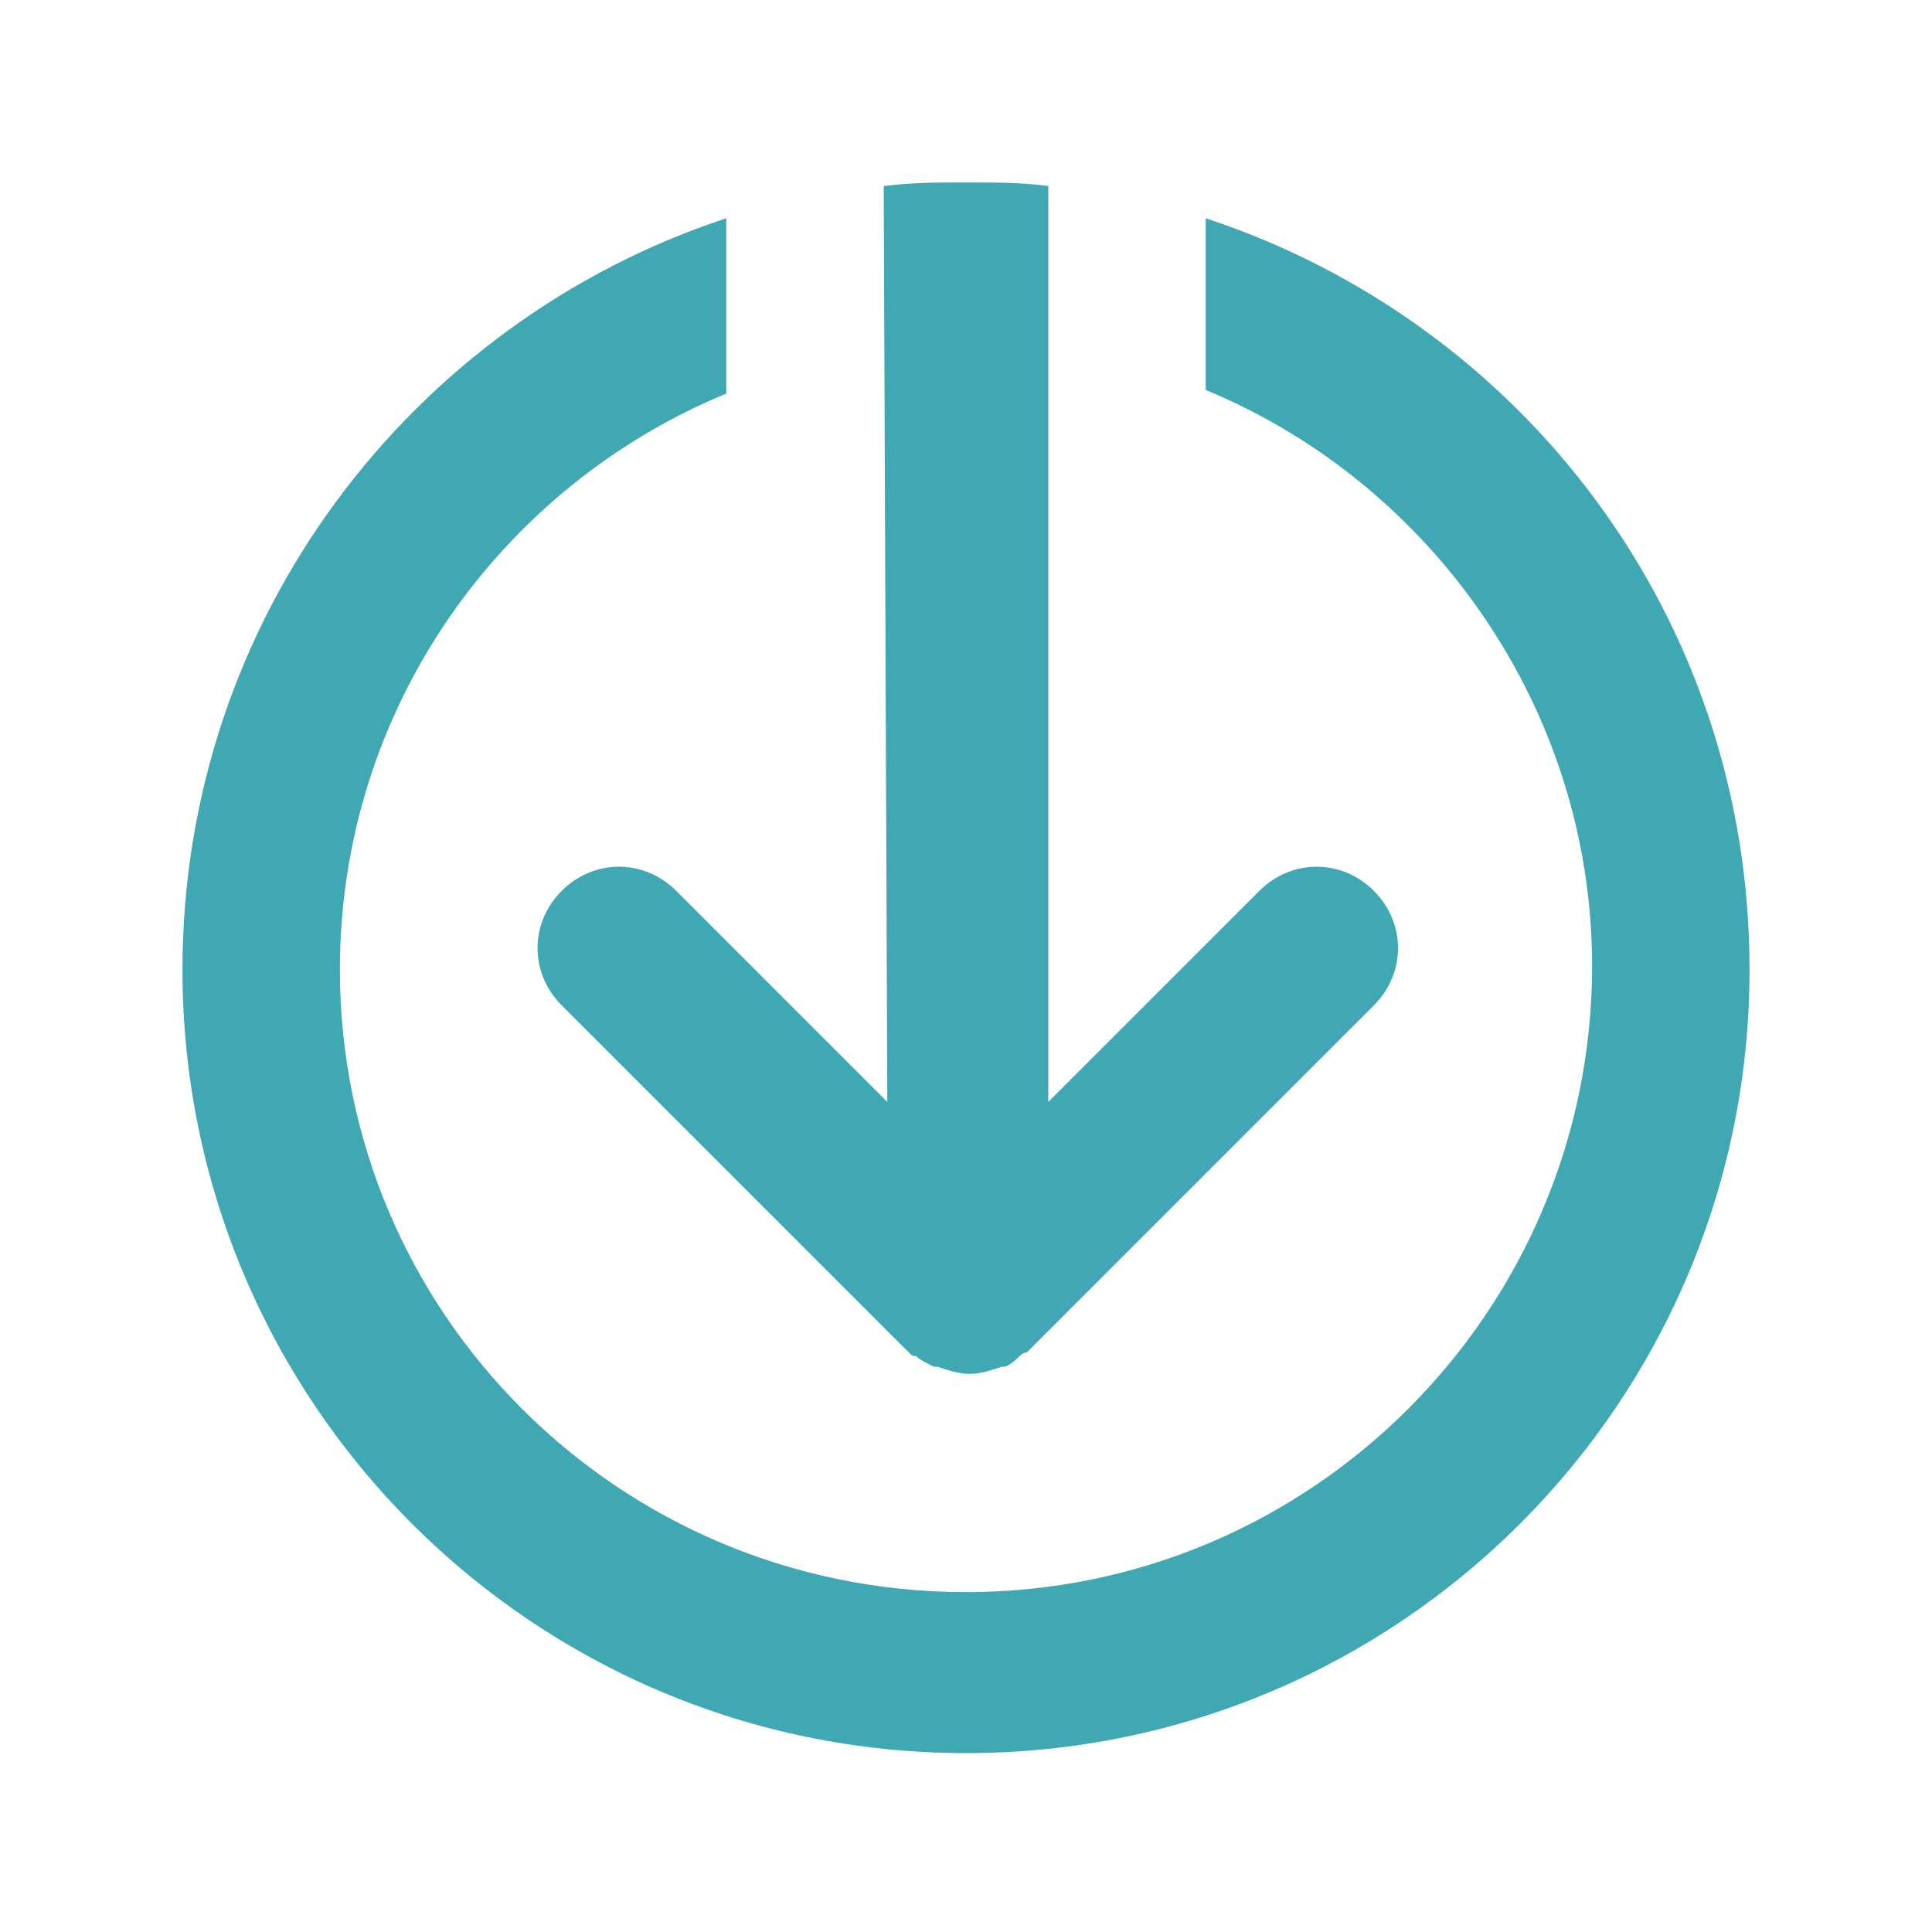
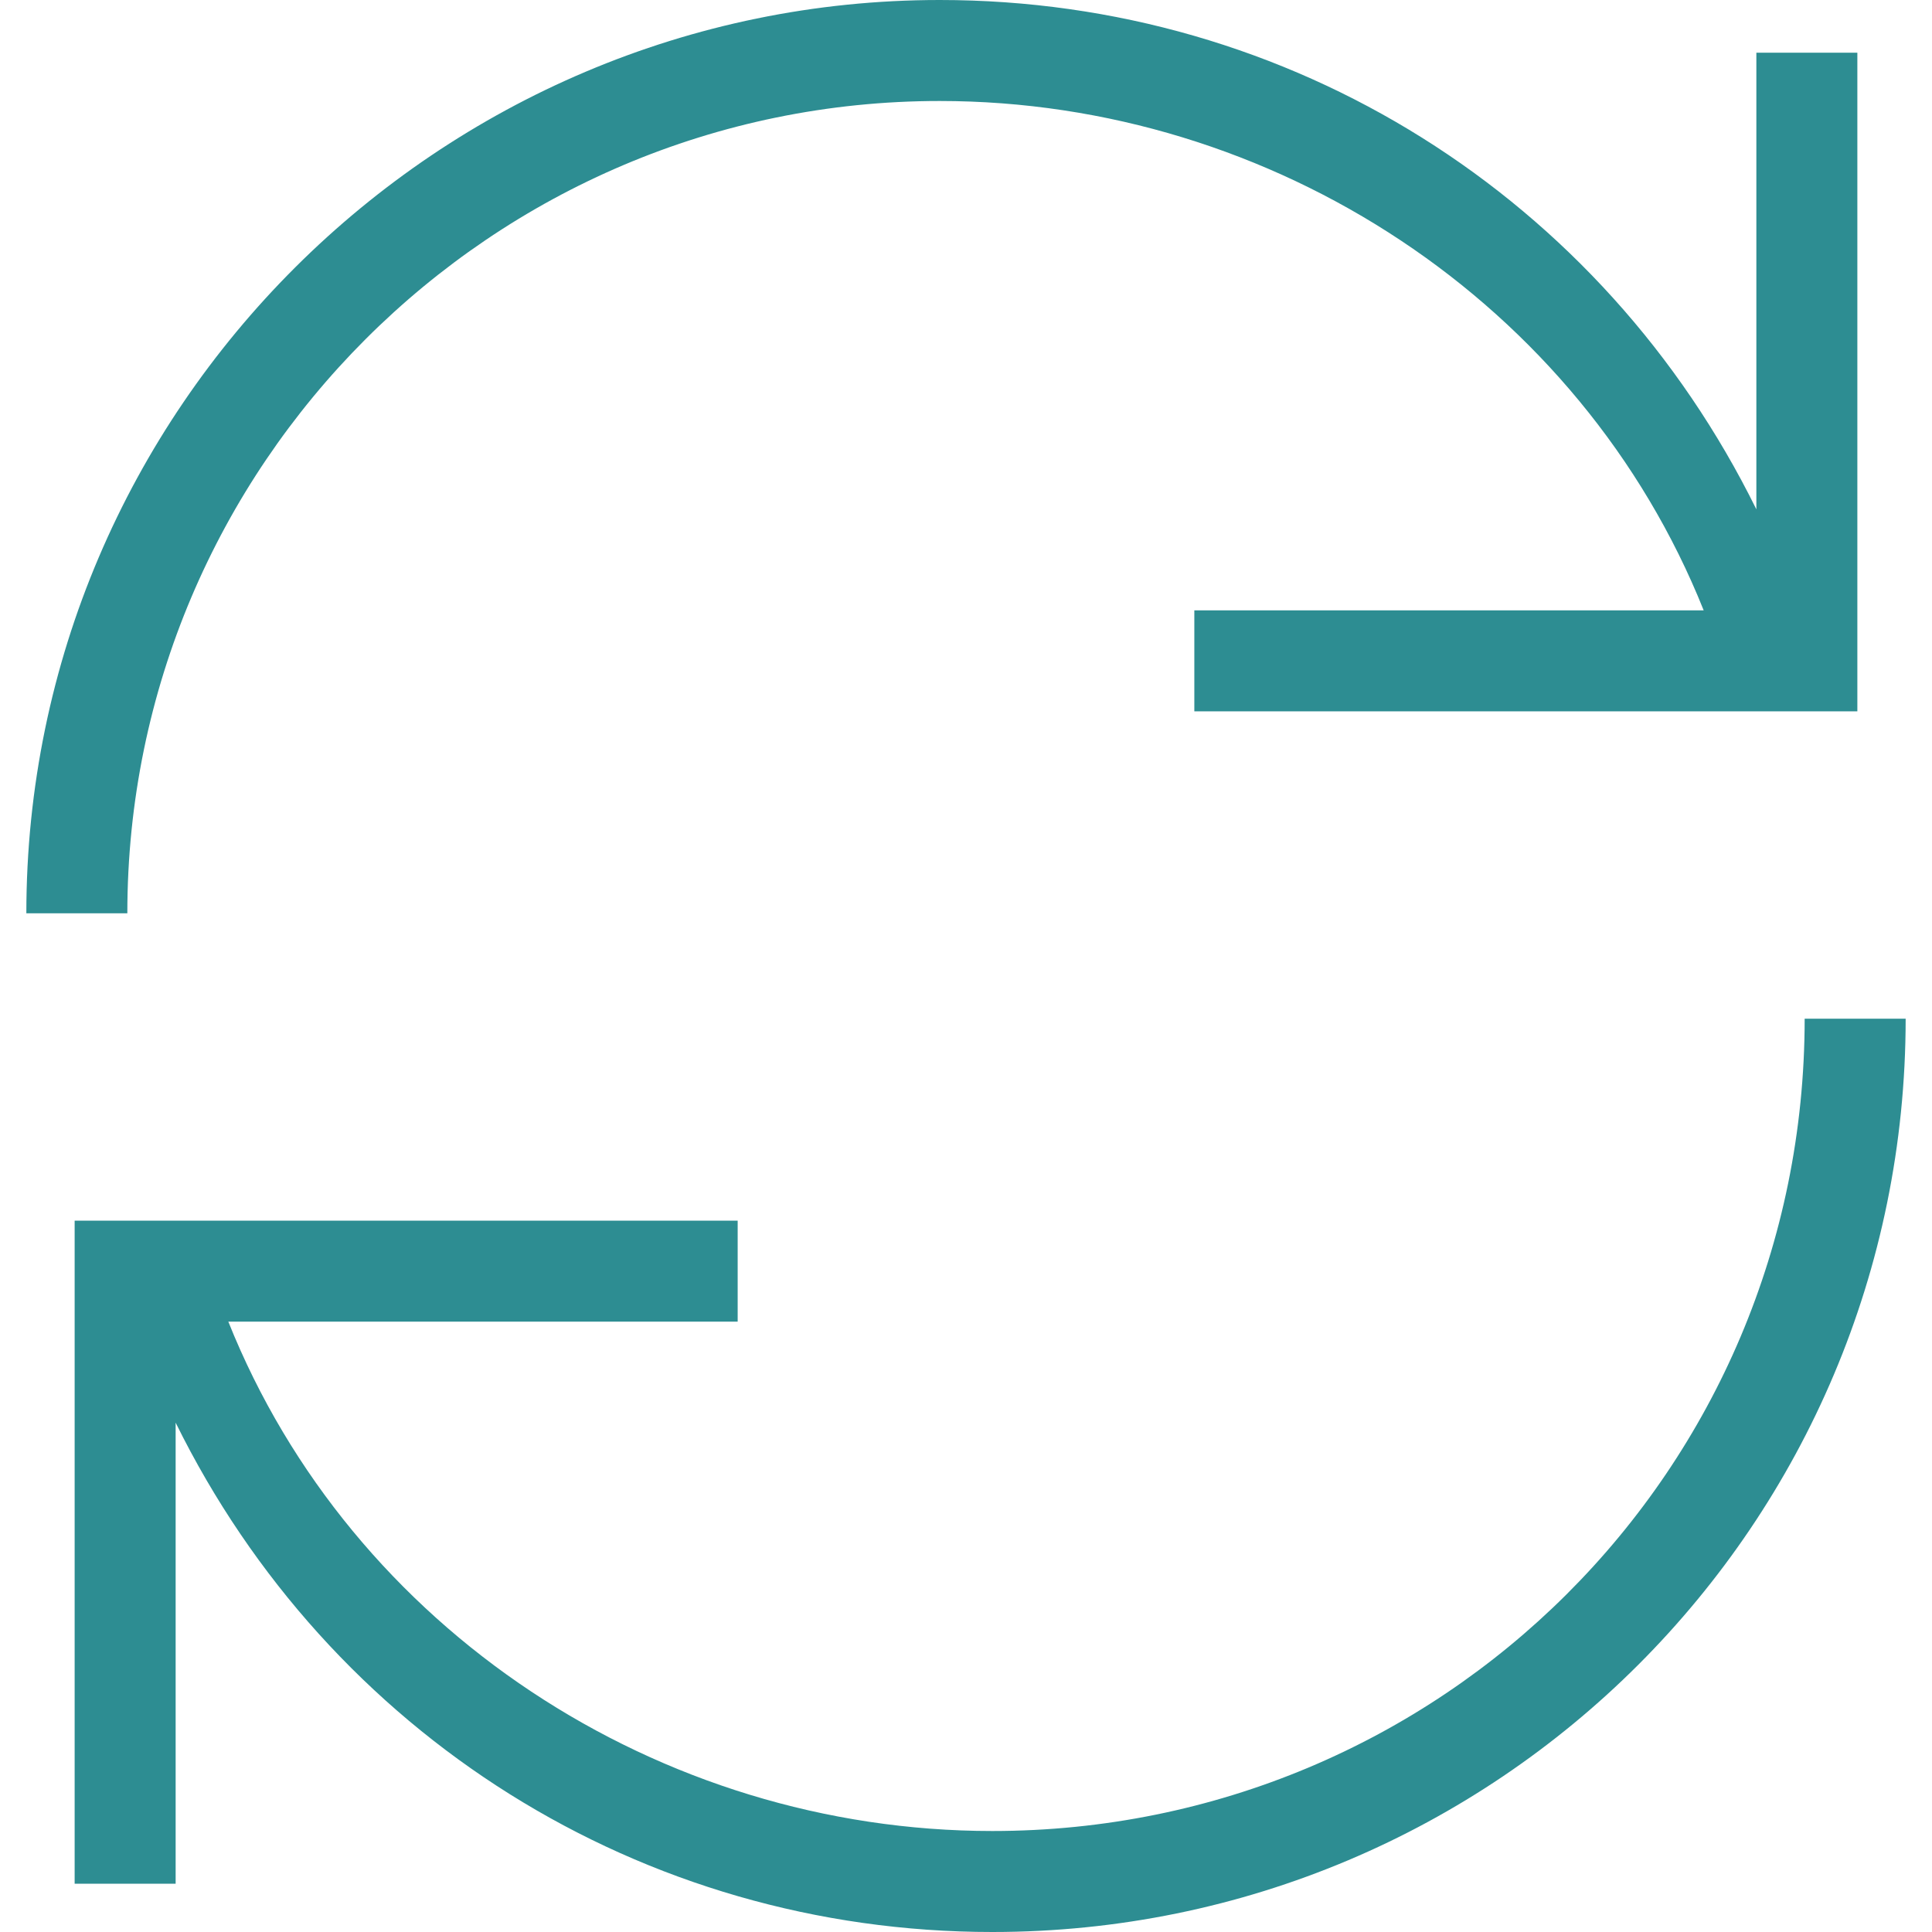
- <svg xmlns="http://www.w3.org/2000/svg" version="1.1" id="Слой_1" x="0px" y="0px" viewBox="0 0 54 54" style="enable-background:new 0 0 54 54;" xml:space="preserve">
+ <svg xmlns="http://www.w3.org/2000/svg" version="1.1" id="Слой_1" x="0px" y="0px" viewBox="0 0 44 44" style="enable-background:new 0 0 44 44;" xml:space="preserve">
  <style type="text/css">
- 	.st0{fill:#3FA8B2;}
+ 	.st0{fill:#2D8D92;}
</style>
-   <g>
-     <g>
-       <path class="st0" d="M24.8,30.8l-5.9-5.9c-0.9-0.9-2.3-0.9-3.2,0c-0.9,0.9-0.9,2.3,0,3.2l9.7,9.7c0.1,0.1,0.1,0.1,0.2,0.1    c0.1,0.1,0.3,0.2,0.5,0.3c0,0,0.1,0,0.1,0c0.3,0.1,0.6,0.2,0.9,0.2s0.6-0.1,0.9-0.2c0,0,0.1,0,0.1,0c0.2-0.1,0.3-0.2,0.4-0.3    c0.1-0.1,0.2-0.1,0.2-0.1l9.7-9.7c0.9-0.9,0.9-2.3,0-3.2c-0.9-0.9-2.3-0.9-3.2,0l-5.9,5.9l0-25.6c-0.7-0.1-1.5-0.1-2.3-0.1    c-0.8,0-1.5,0-2.3,0.1L24.8,30.8z" />
-       <path class="st0" d="M33.7,6.1v4.8c6.3,2.6,10.8,8.9,10.8,16.1c0,9.6-7.8,17.5-17.5,17.5S9.5,36.7,9.5,27.1    c0-7.3,4.5-13.5,10.8-16.1V6.1C11.5,9,5.1,17.3,5.1,27.1C5.1,39.2,14.9,49,27,49c12.1,0,21.9-9.8,21.9-21.9    C48.9,17.2,42.5,9,33.7,6.1" />
-     </g>
-   </g>
+   <path class="st0" d="M21.4,2.3C29,2.3,36,6.9,38.8,13.9H27.2v2.3h15.1V1.2h-2.3v10.4C36.5,4.5,29.4,0,21.4,0C10,0,0.6,9.3,0.6,20.8  h2.3C2.9,10.6,11.2,2.3,21.4,2.3z M41.1,23.2c0,10.3-8.3,18.5-18.5,18.5C15,41.7,8,37.1,5.2,30.1h11.6v-2.3H1.7v15.1h2.3V32.4  C7.5,39.5,14.6,44,22.6,44c11.5,0,20.8-9.3,20.8-20.8H41.1z" />
</svg>
